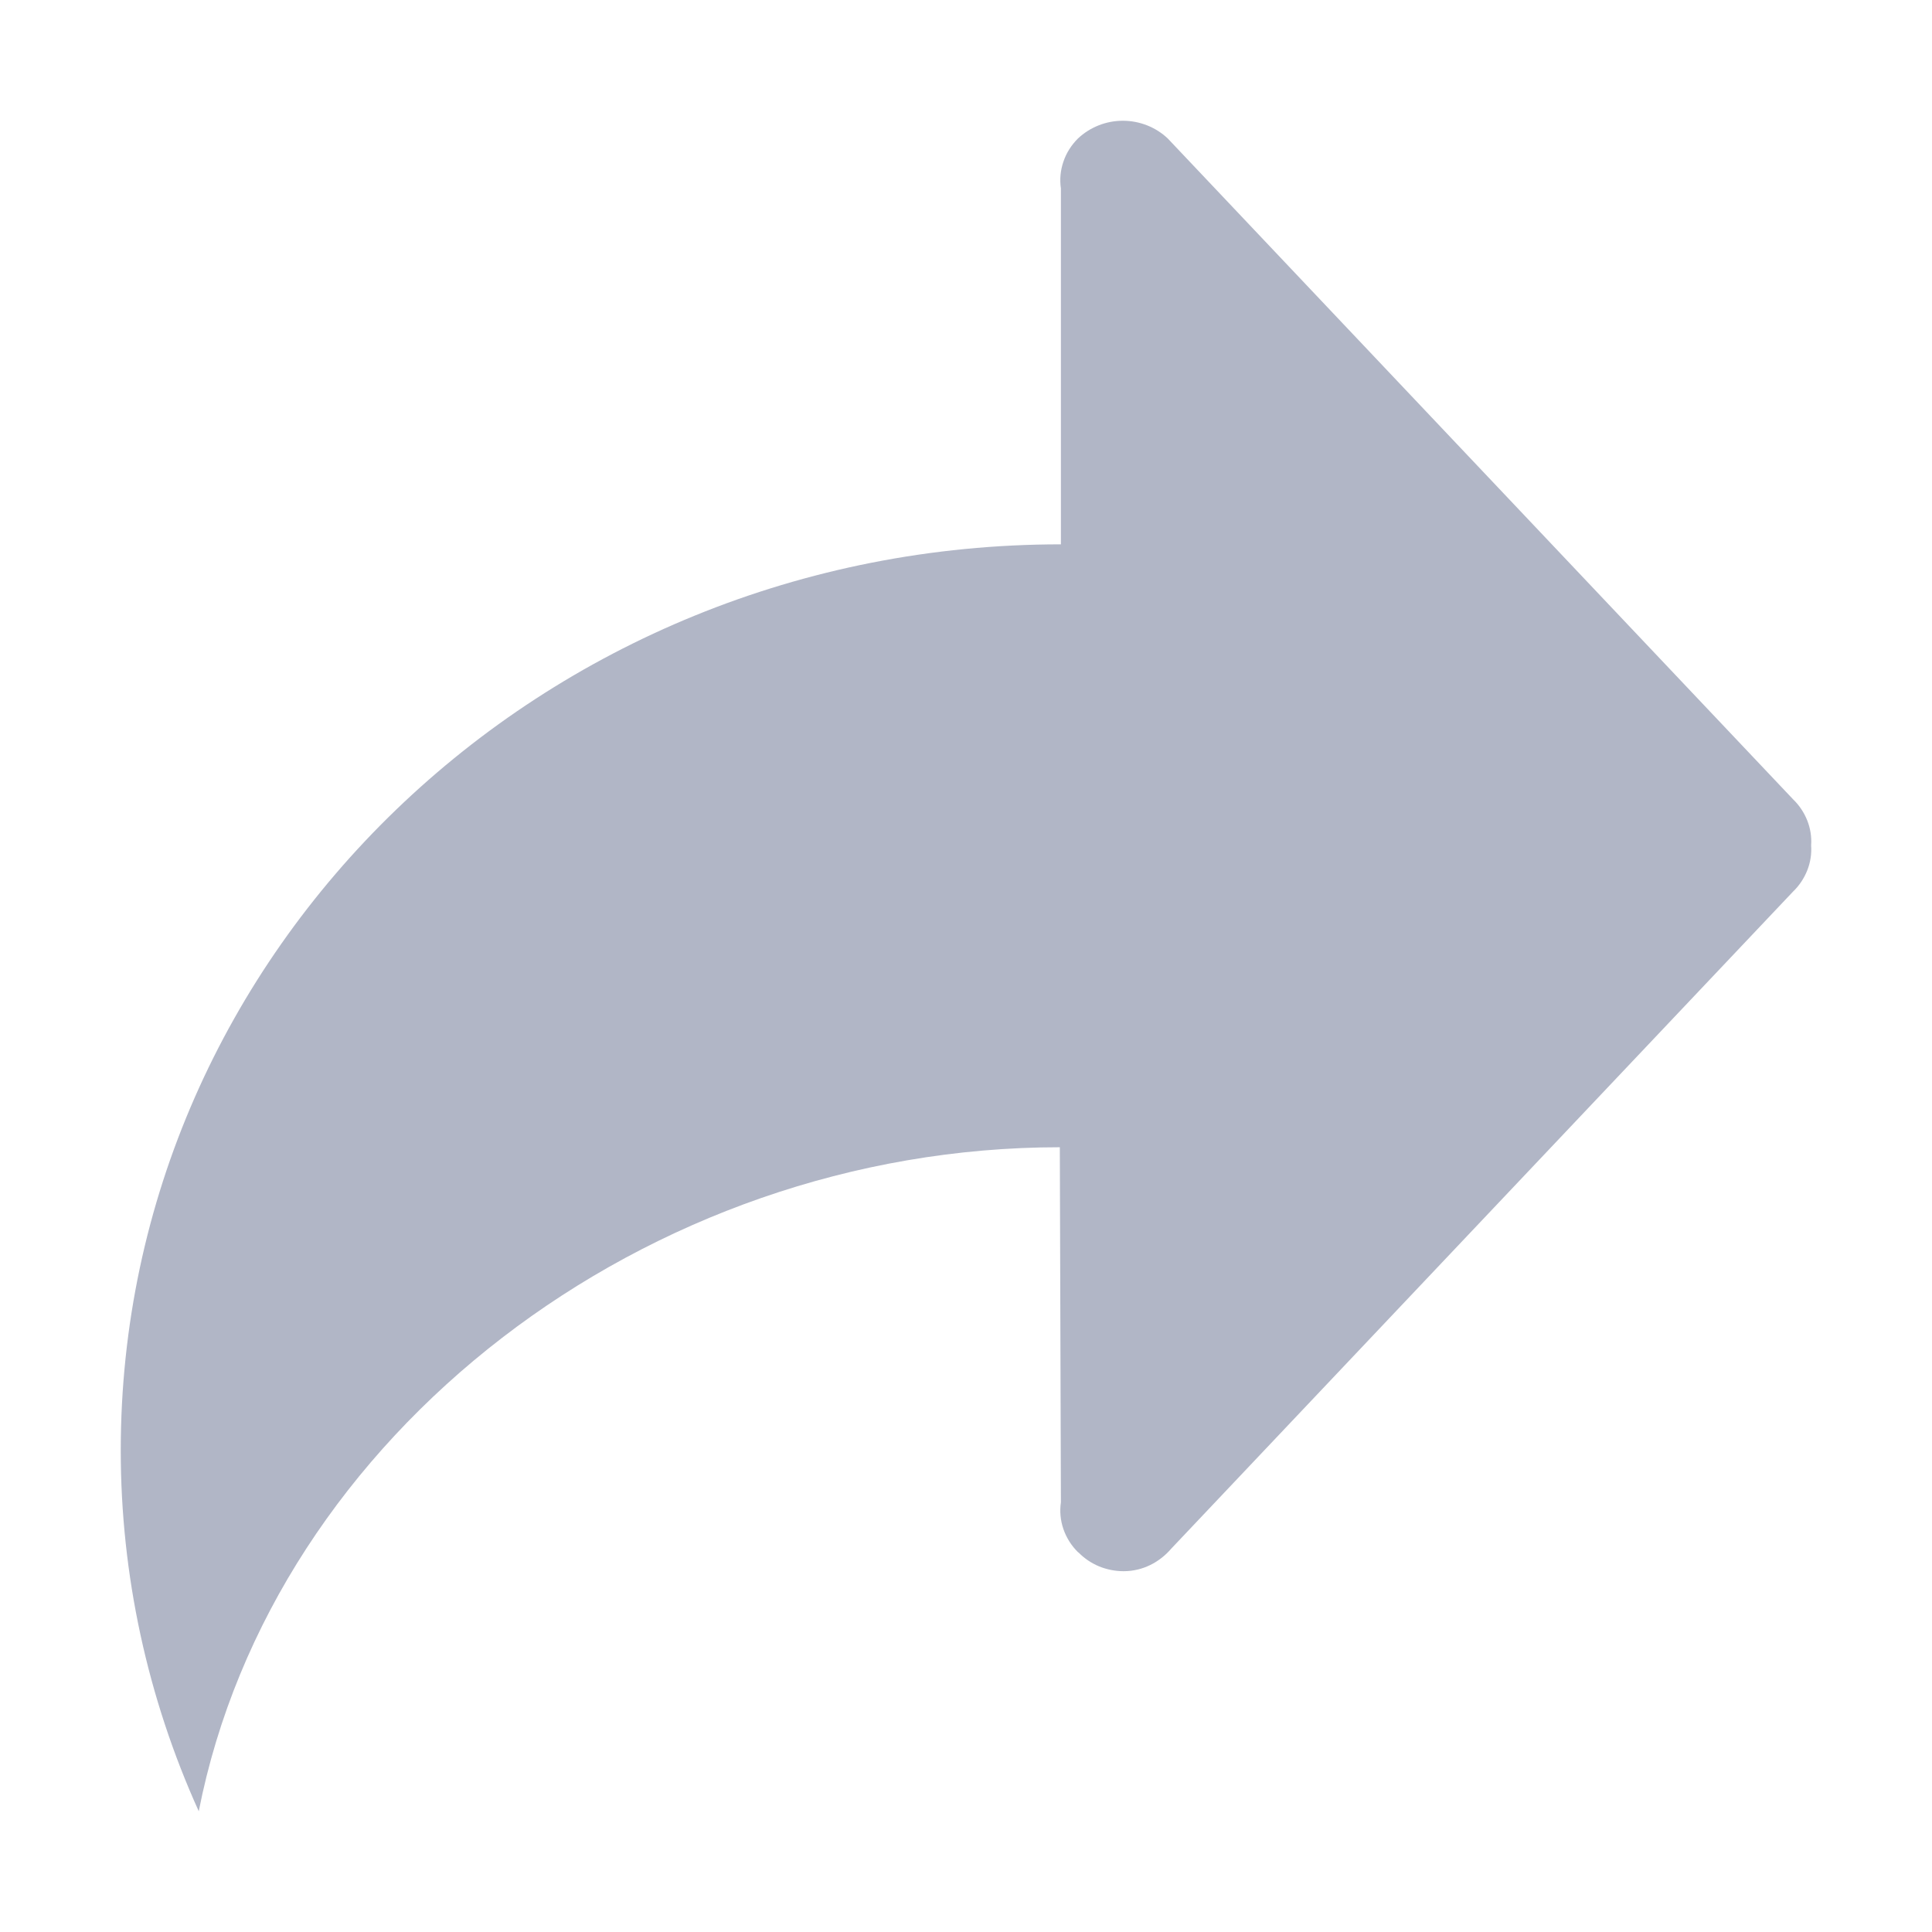
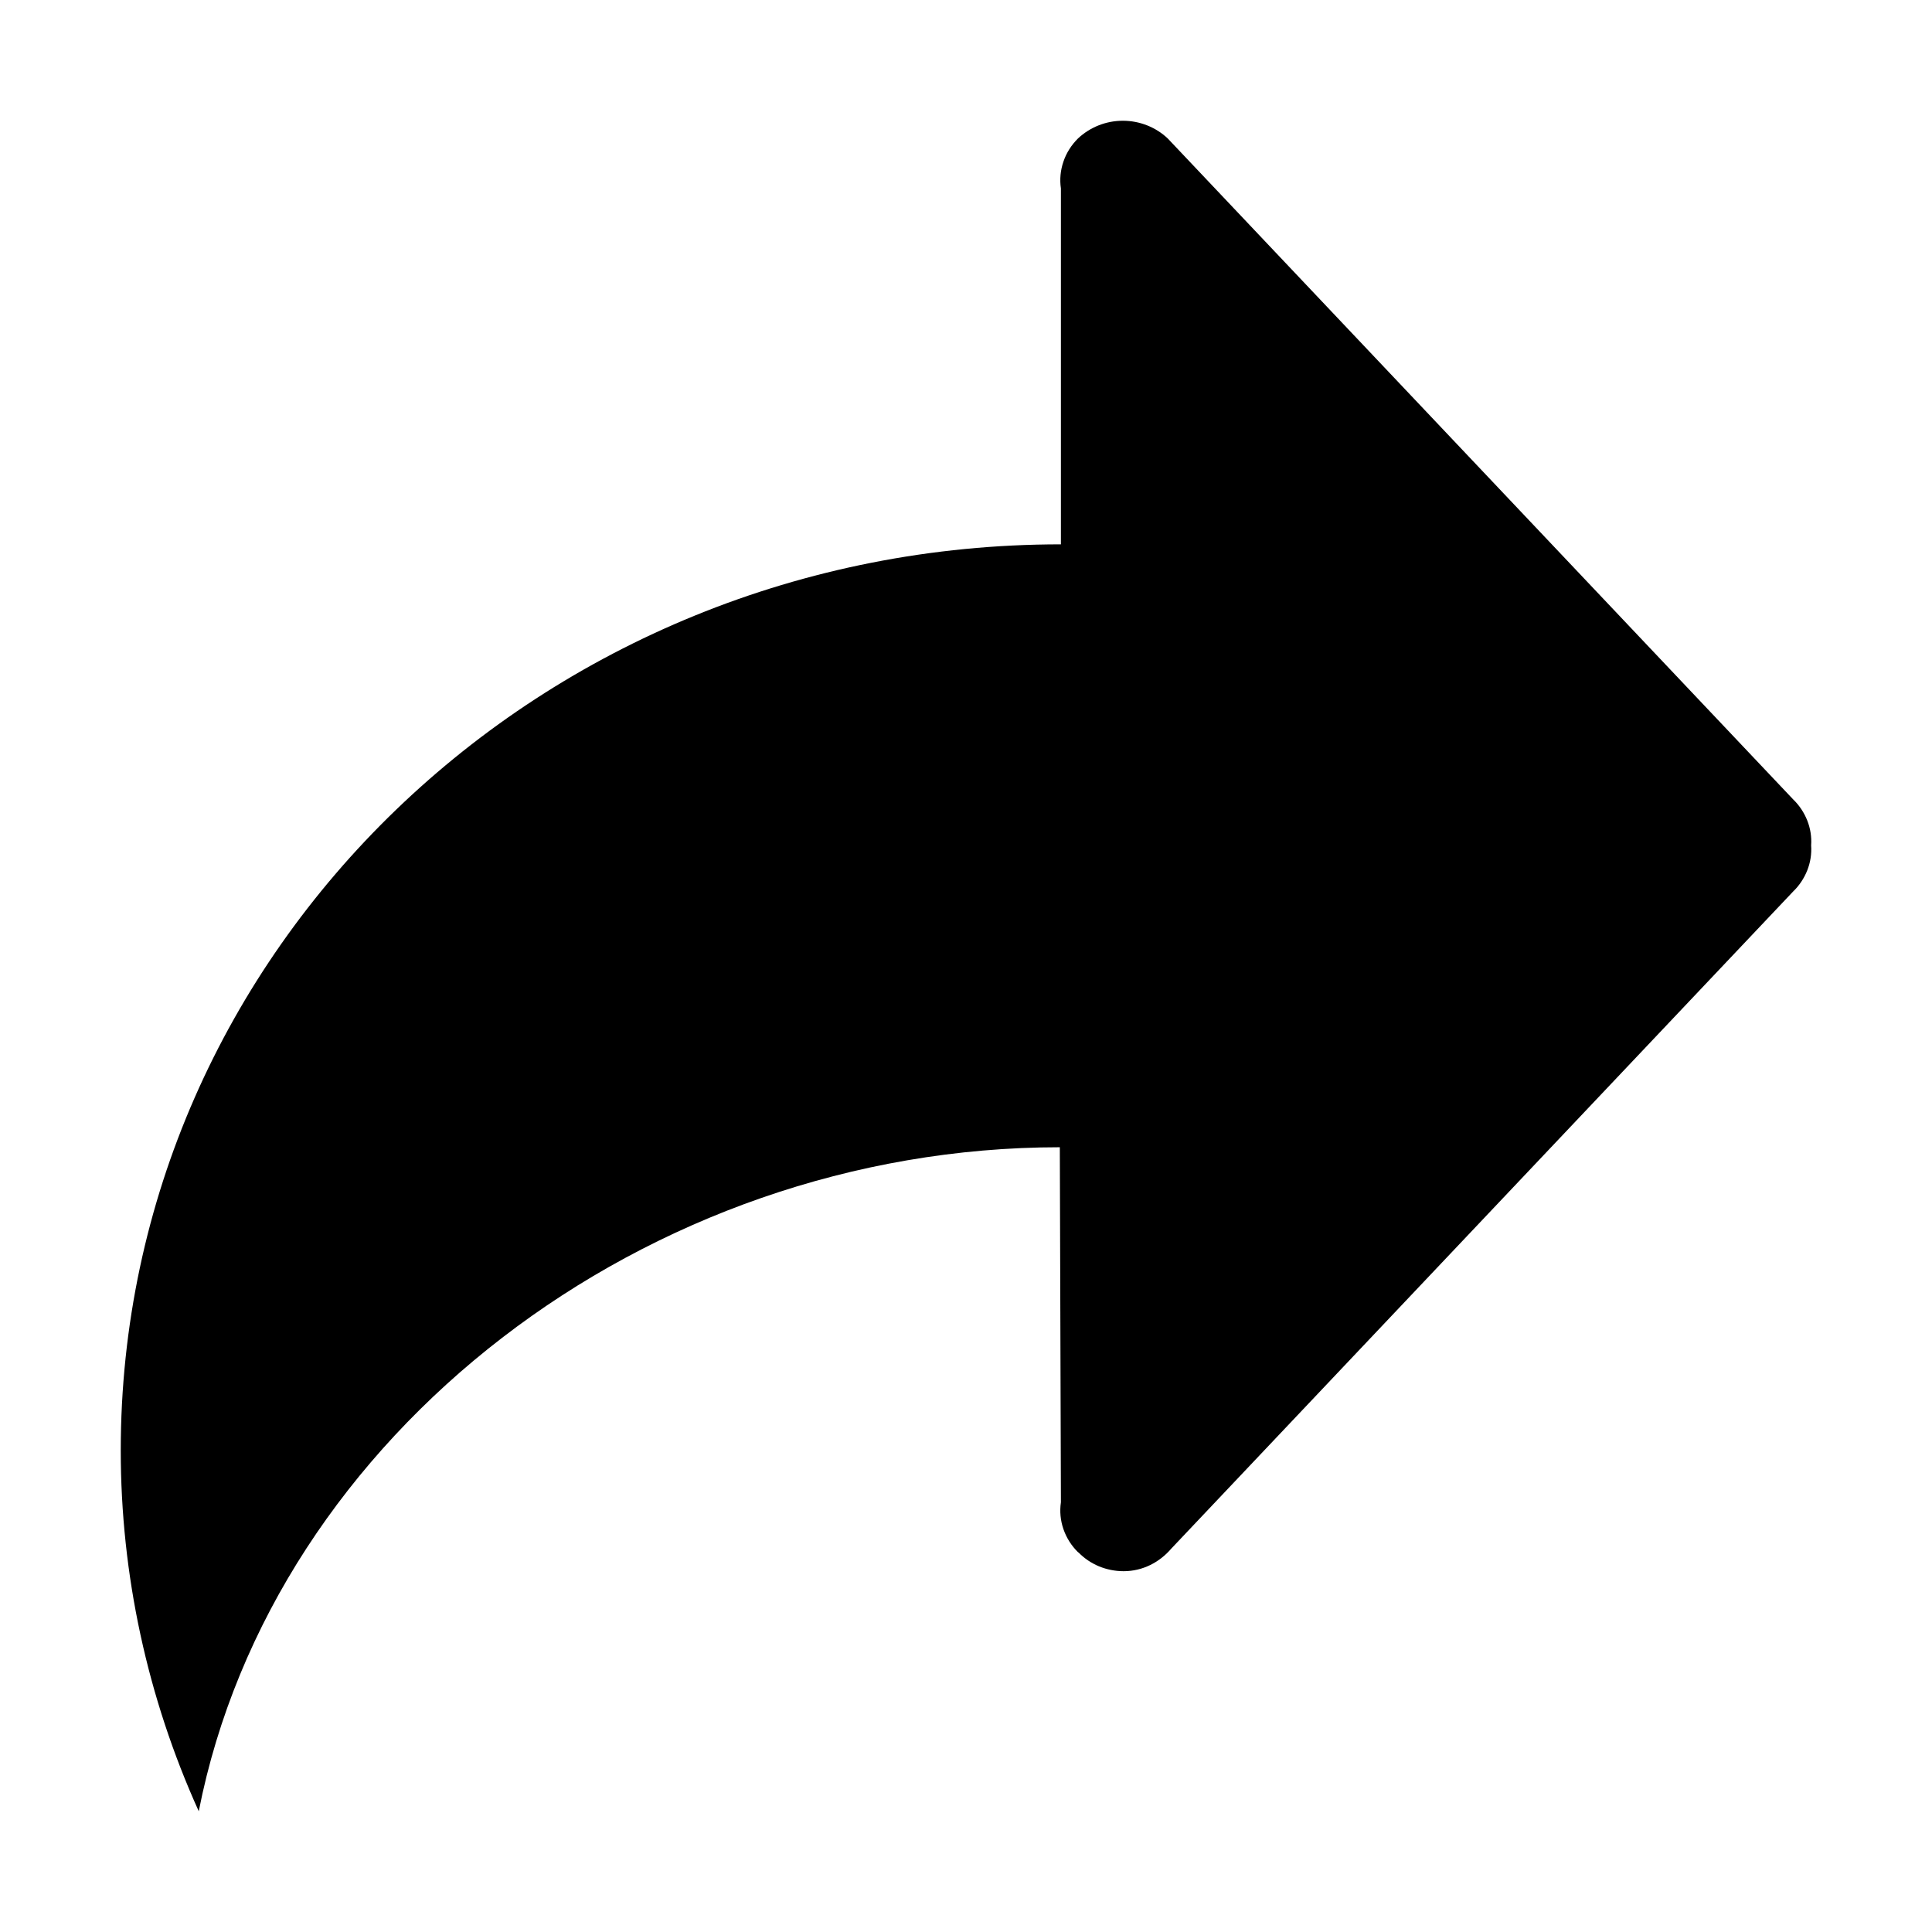
<svg xmlns="http://www.w3.org/2000/svg" width="16" height="16" viewBox="0 0 16 16" fill="none">
-   <path d="M8.786 12.441C8.775 12.516 8.782 12.592 8.807 12.664C8.832 12.736 8.873 12.801 8.928 12.855L8.933 12.858C8.981 12.907 9.038 12.945 9.102 12.972C9.166 12.998 9.235 13.012 9.305 13.012C9.466 13.012 9.605 12.936 9.7 12.825L14.85 7.383C14.902 7.333 14.941 7.273 14.967 7.208C14.993 7.142 15.004 7.072 14.999 7.001C15.004 6.931 14.993 6.861 14.967 6.795C14.941 6.73 14.902 6.67 14.85 6.62L9.671 1.147C9.572 1.053 9.438 1 9.299 1C9.16 1 9.027 1.053 8.927 1.147C8.873 1.201 8.831 1.266 8.807 1.338C8.782 1.41 8.775 1.486 8.786 1.561V4.508C4.486 4.508 1 7.867 1 12.012C1 13.04 1.22 14.058 1.646 15C2.26 11.875 5.356 9.501 8.777 9.501L8.786 12.441Z" fill="#B1B6C6" />
+   <path d="M8.786 12.441C8.775 12.516 8.782 12.592 8.807 12.664C8.832 12.736 8.873 12.801 8.928 12.855L8.933 12.858C8.981 12.907 9.038 12.945 9.102 12.972C9.166 12.998 9.235 13.012 9.305 13.012C9.466 13.012 9.605 12.936 9.7 12.825L14.85 7.383C14.902 7.333 14.941 7.273 14.967 7.208C14.993 7.142 15.004 7.072 14.999 7.001C15.004 6.931 14.993 6.861 14.967 6.795C14.941 6.73 14.902 6.67 14.85 6.62L9.671 1.147C9.572 1.053 9.438 1 9.299 1C9.16 1 9.027 1.053 8.927 1.147C8.873 1.201 8.831 1.266 8.807 1.338C8.782 1.41 8.775 1.486 8.786 1.561V4.508C4.486 4.508 1 7.867 1 12.012C1 13.04 1.22 14.058 1.646 15C2.26 11.875 5.356 9.501 8.777 9.501L8.786 12.441Z" fill="CurrentColor" />
</svg>
